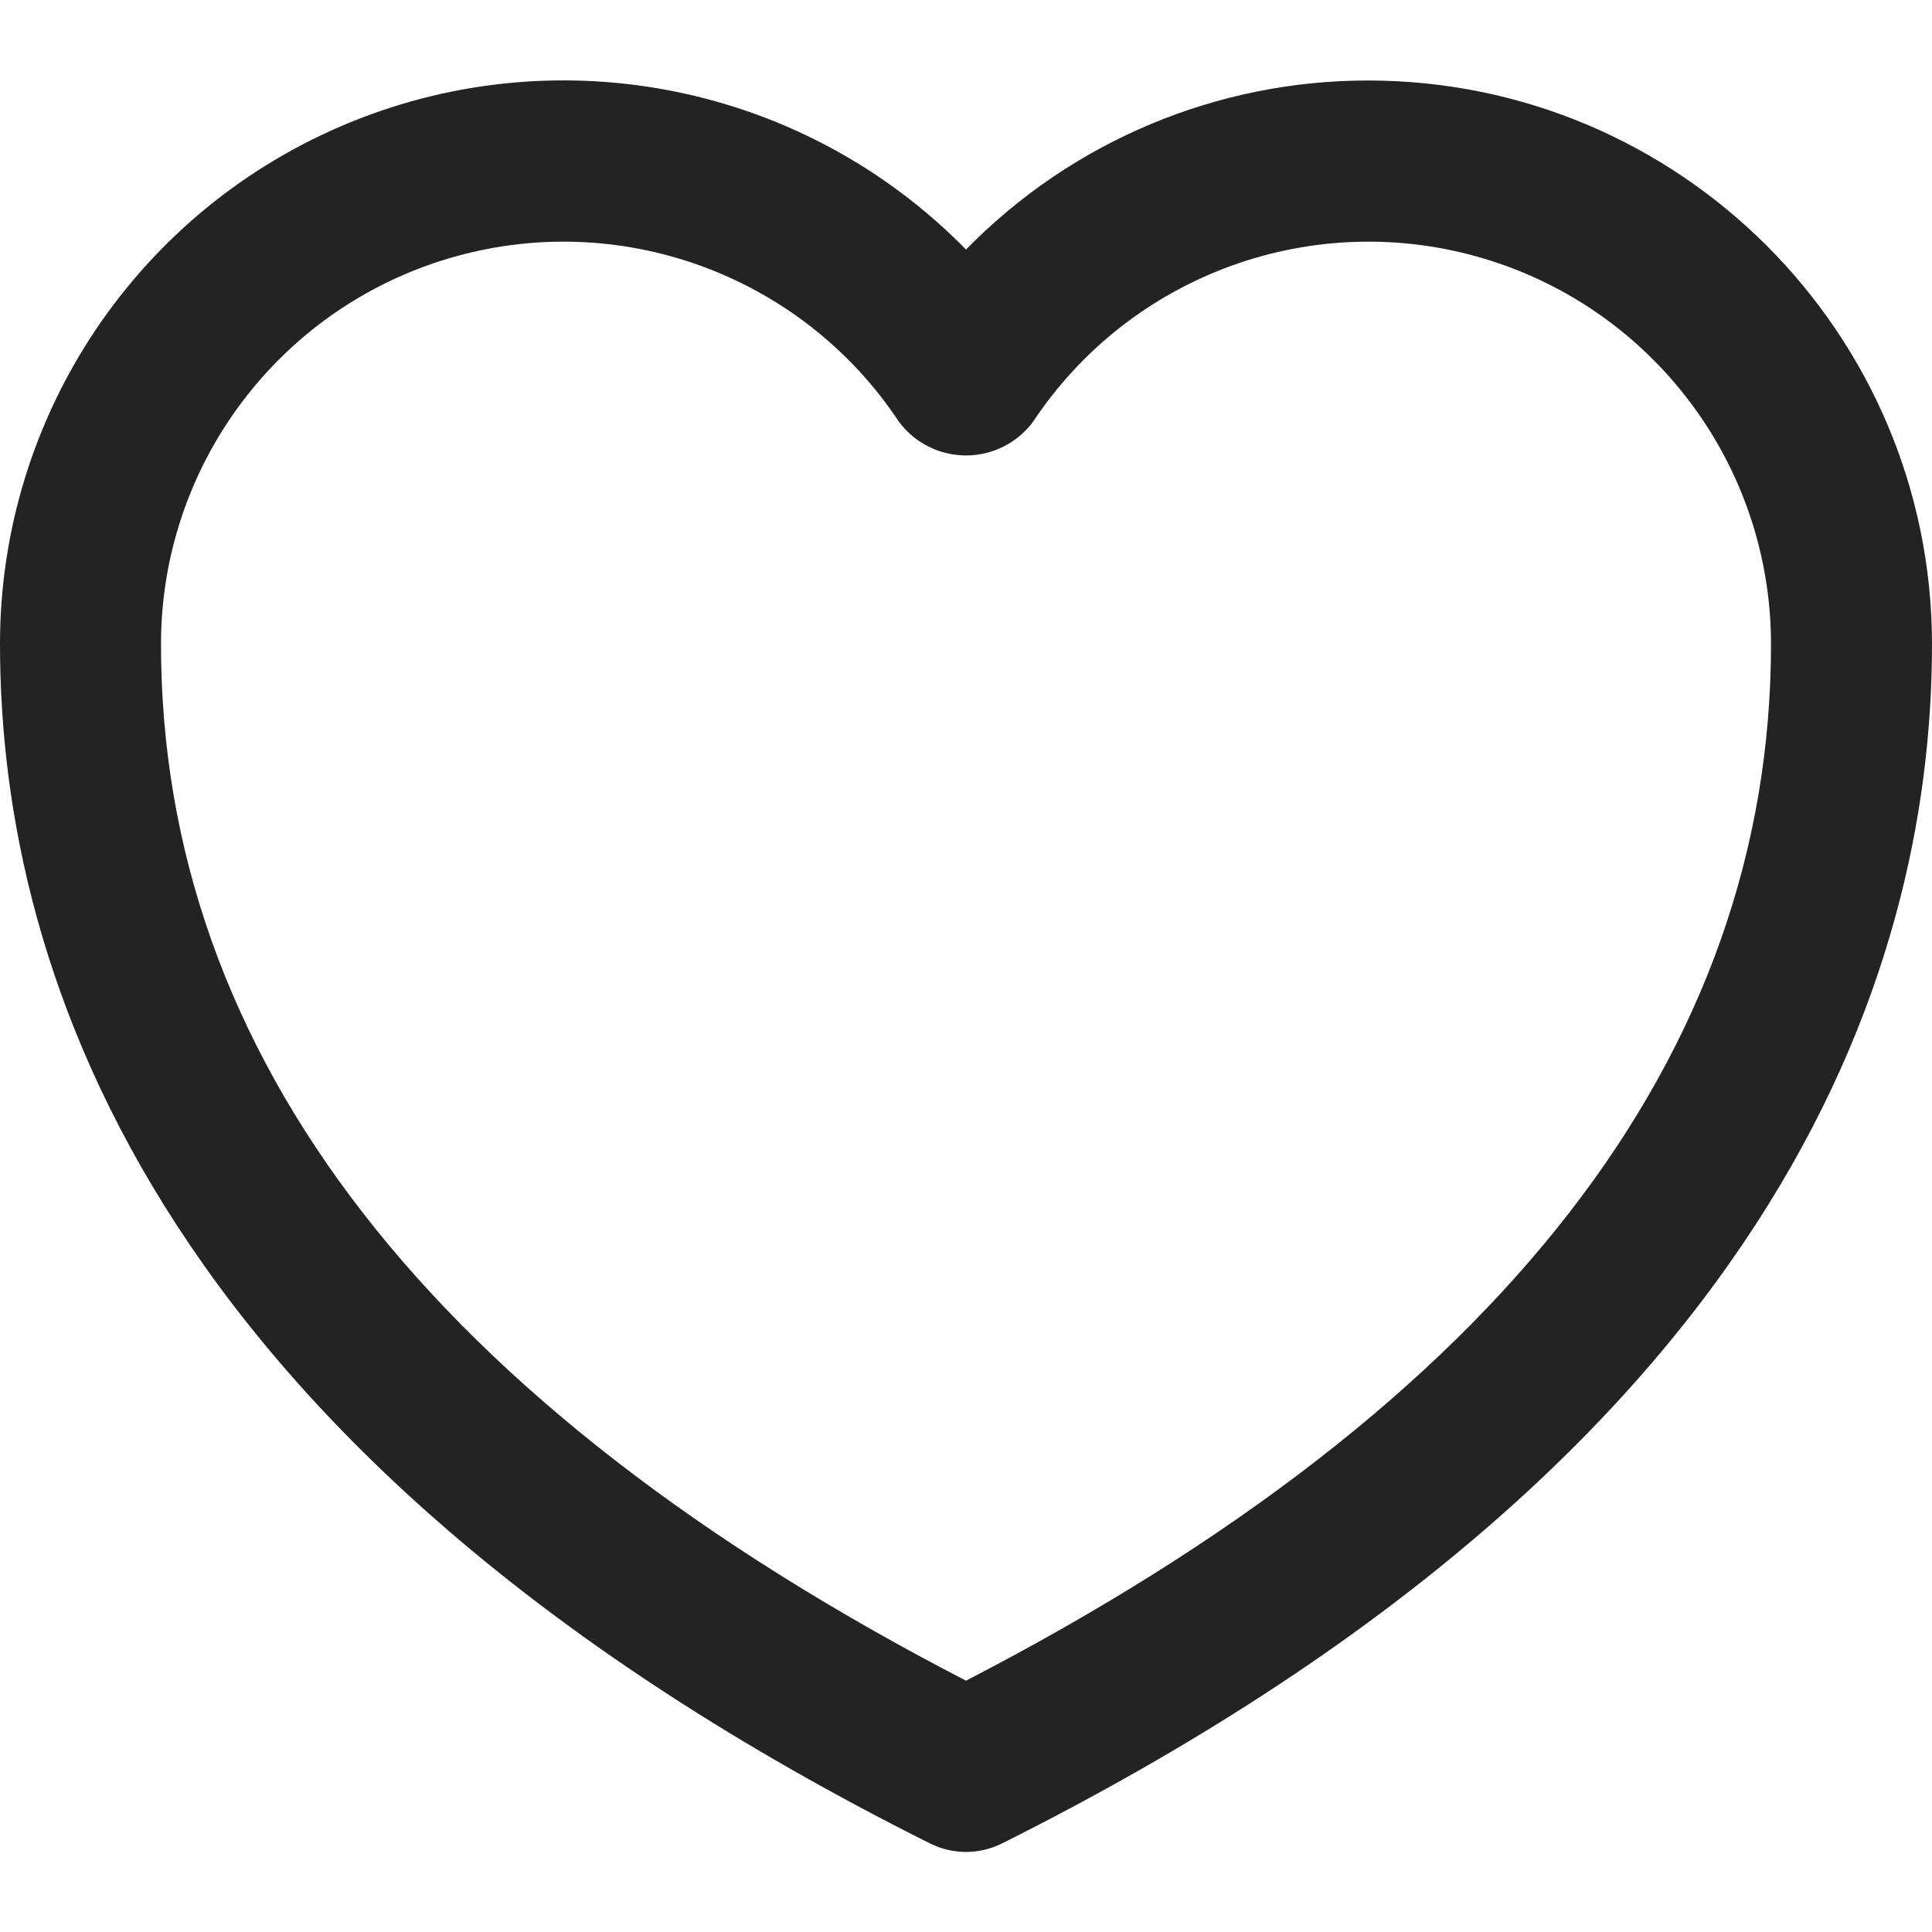
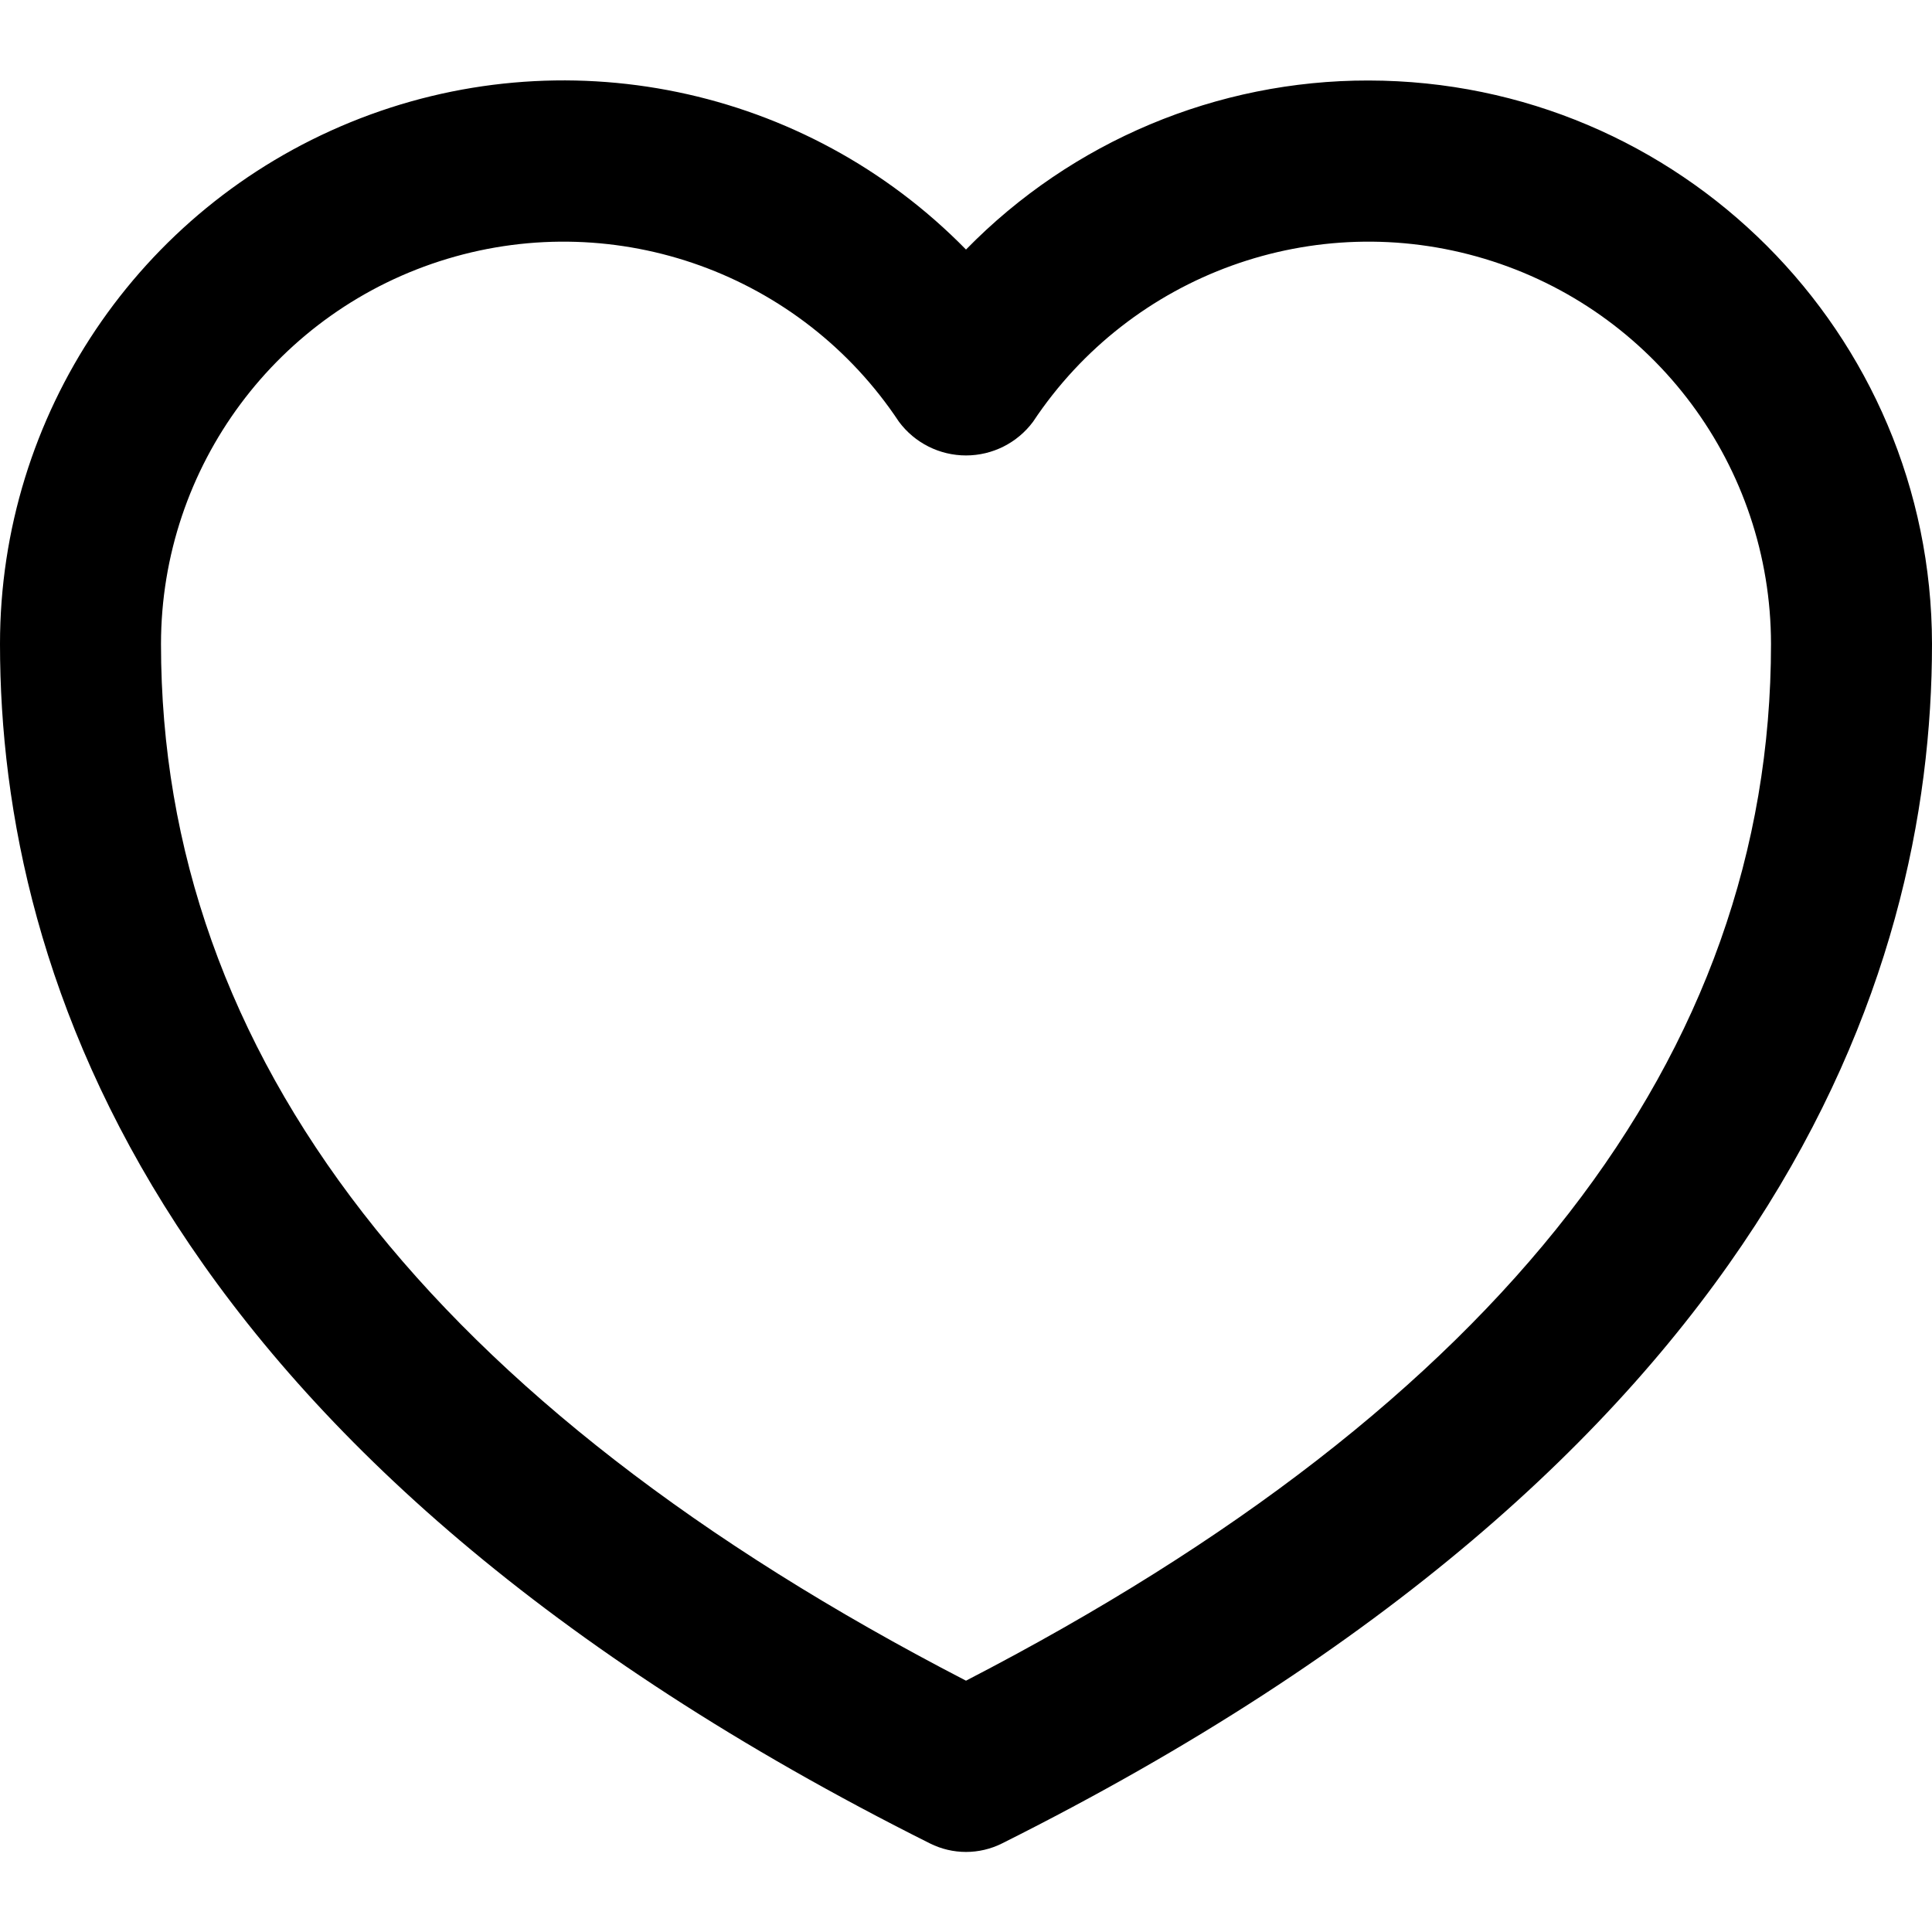
<svg xmlns="http://www.w3.org/2000/svg" id="Icons" viewBox="0 0 24 24">
-   <defs>
-     <style>.cls-1{fill:#232323;}</style>
-   </defs>
+   <defs />
  <path class="cls-1" d="M17,1a6.98,6.98,0,0,0-5,2.1A7,7,0,0,0,0,8c0,4.16,2,10.12,11.553,14.9a1,1,0,0,0,.894,0C22,18.12,24,12.16,24,8A7.008,7.008,0,0,0,17,1ZM12,20.878C5.363,17.447,2,13.116,2,8a5,5,0,0,1,9.167-2.761,1.038,1.038,0,0,0,1.666,0A5,5,0,0,1,22,8C22,13.116,18.637,17.447,12,20.878Z" />
</svg>
